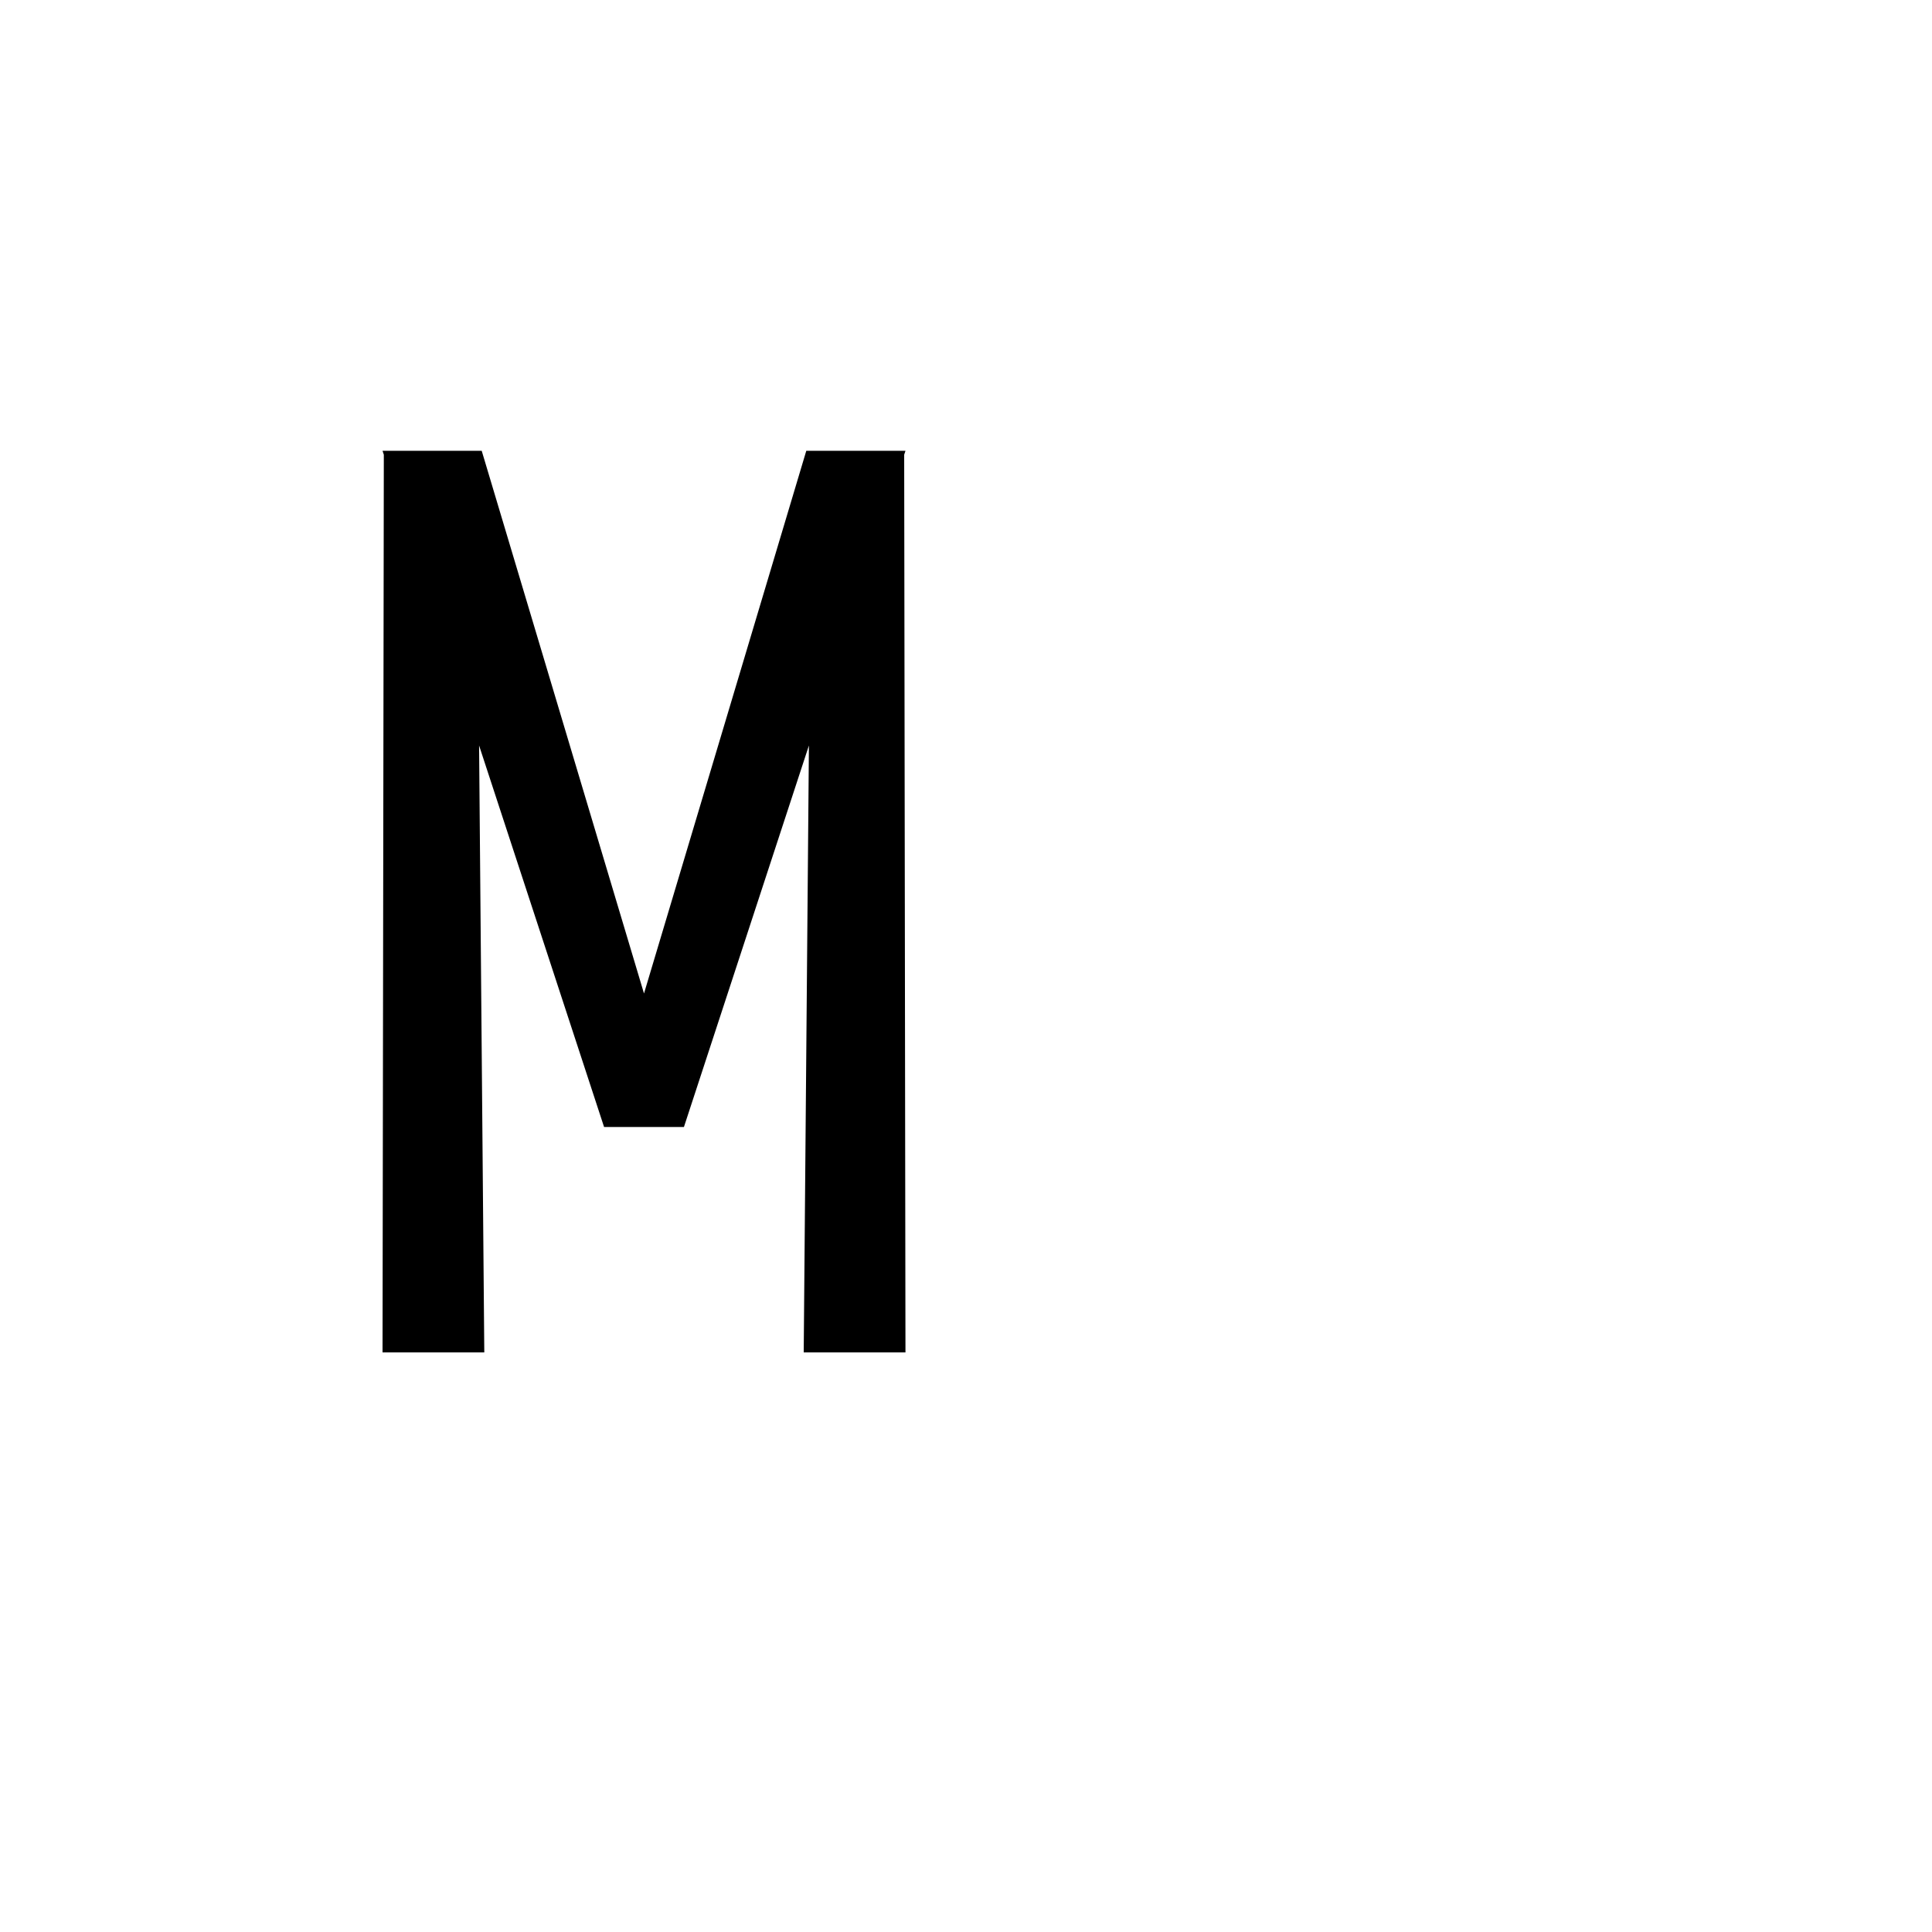
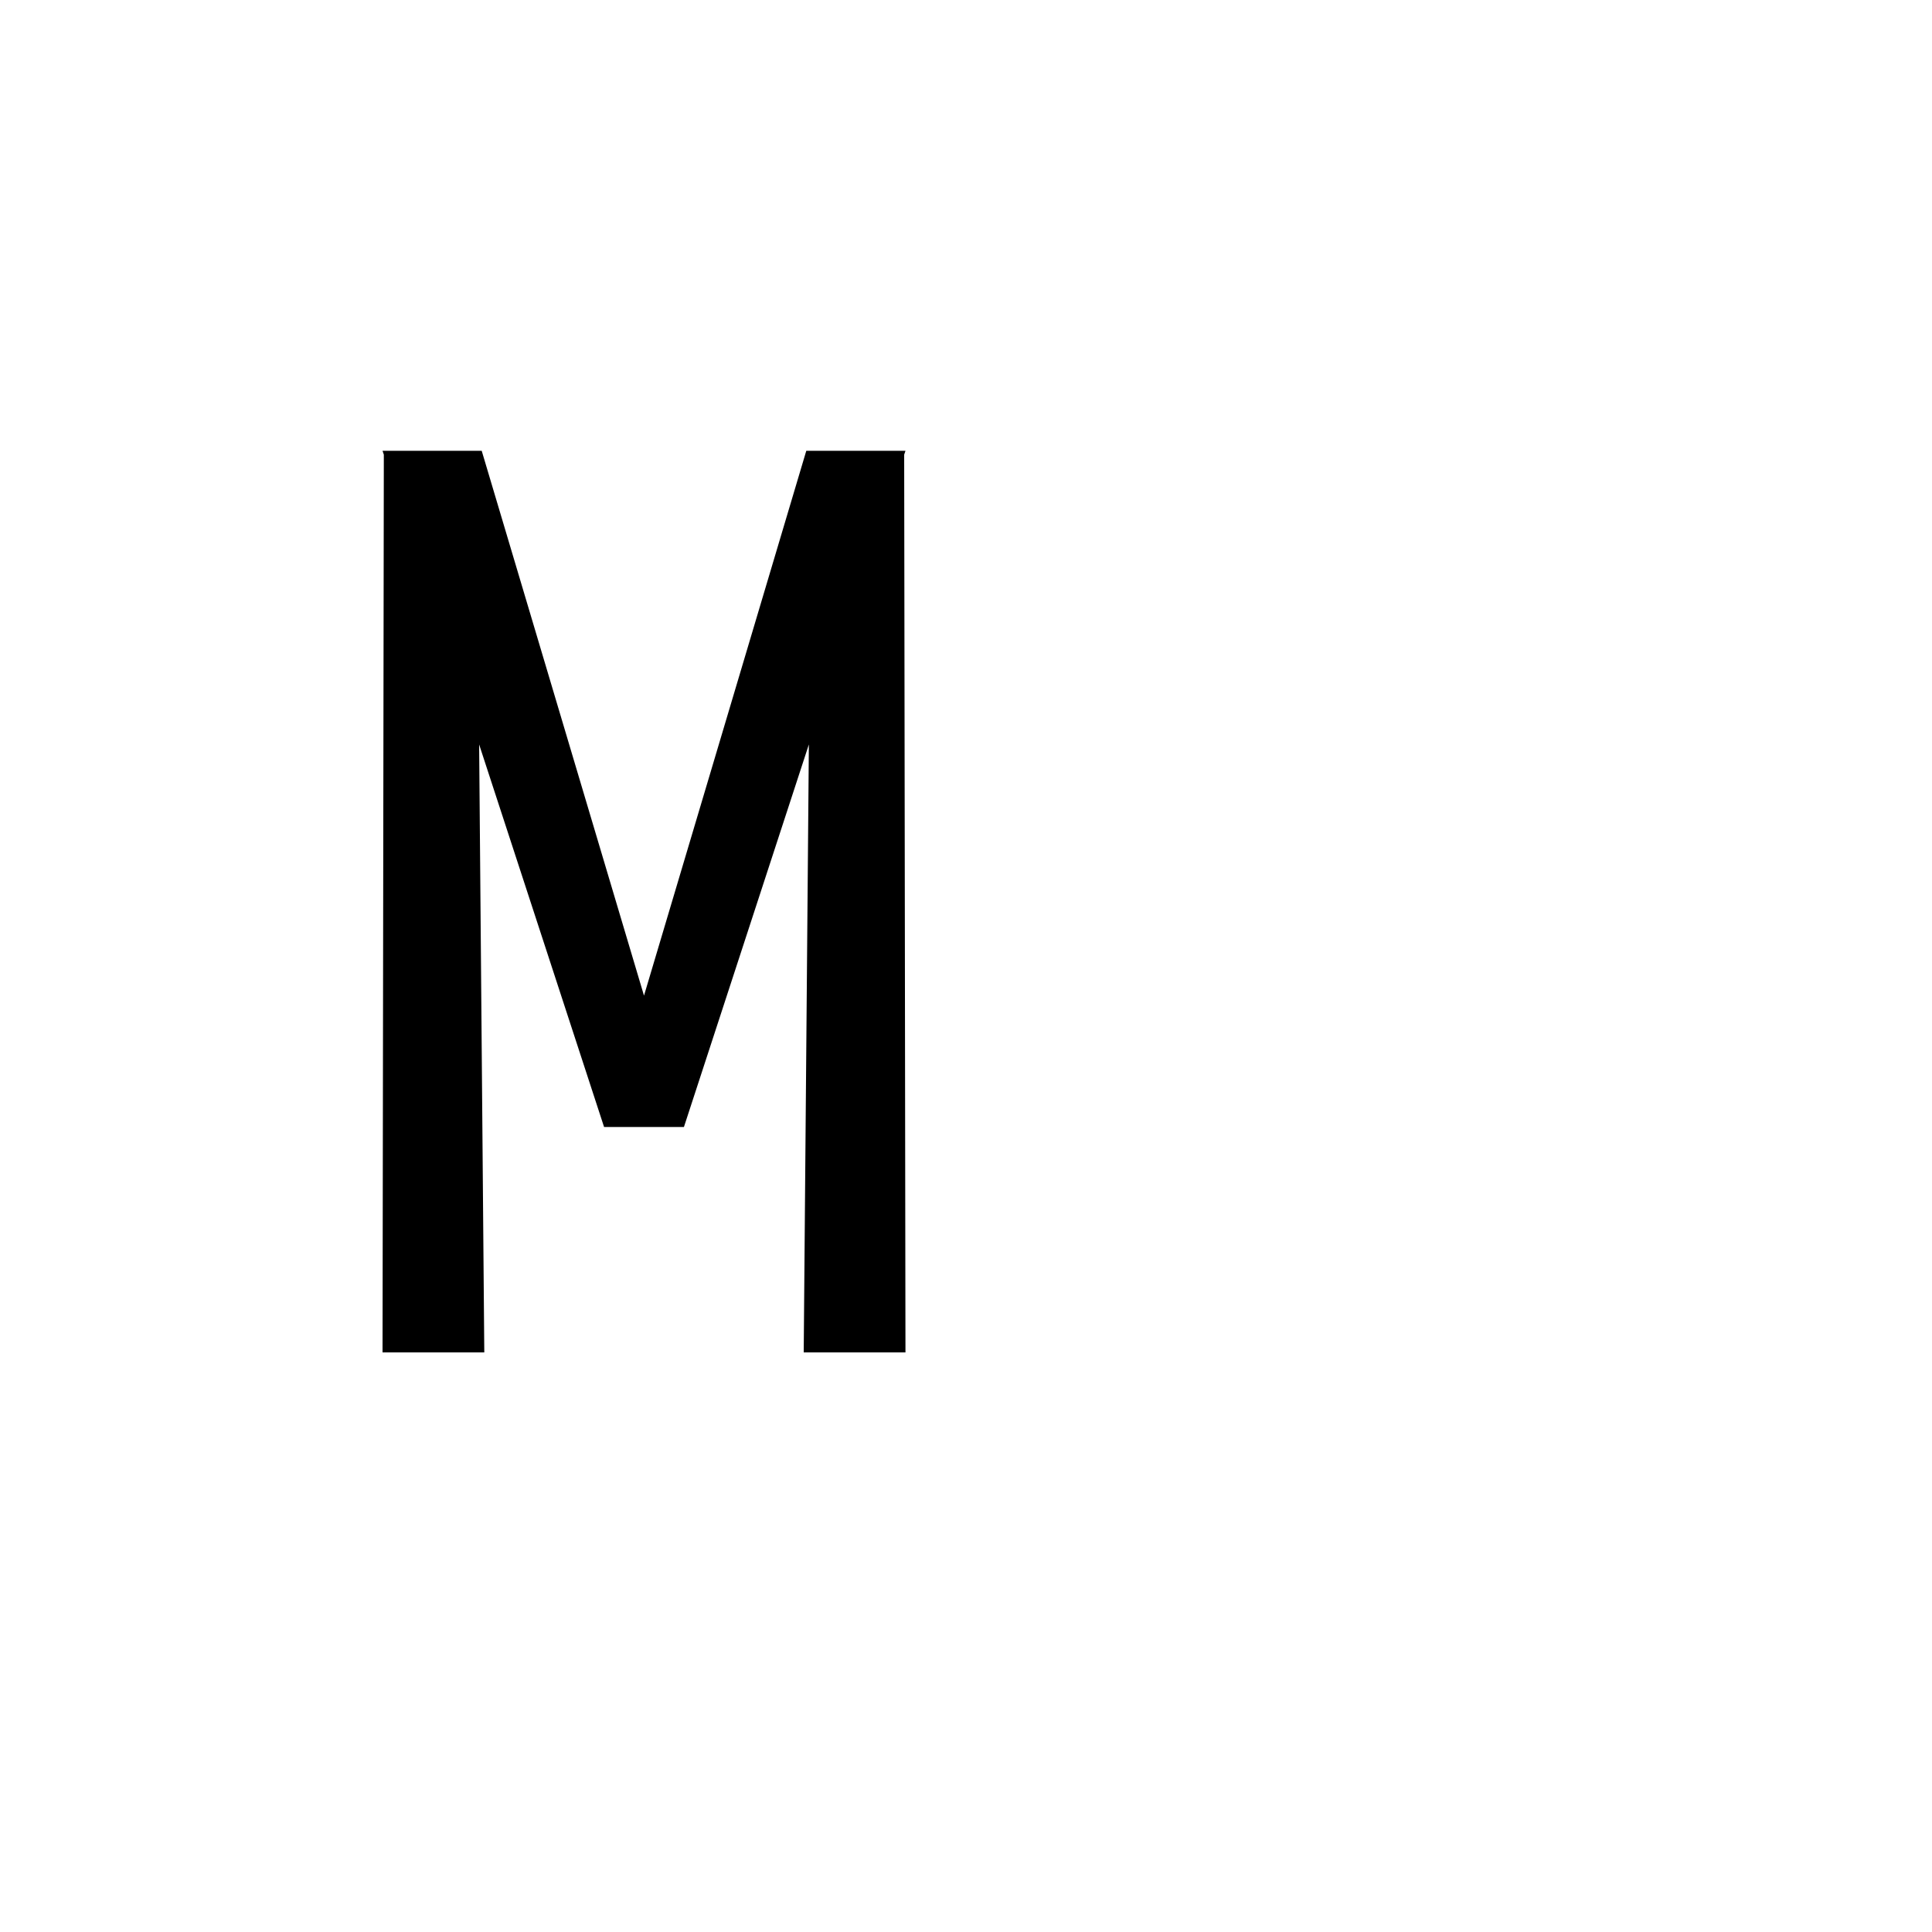
<svg xmlns="http://www.w3.org/2000/svg" viewBox="-0.25 -1.05 1.5 1.5">
-   <path d="M 0.453 -0.7 L 0.281 -0.175 L 0.219 -0.175 L 0.376 -0.7 L 0.453 -0.7 Z M 0.452 -0.7 L 0.453 -0 L 0.374 -0 L 0.38 -0.7 L 0.452 -0.7 Z M 0.047 -0.7 L 0.124 -0.7 L 0.281 -0.175 L 0.219 -0.175 L 0.047 -0.7 Z M 0.048 -0.7 L 0.12 -0.7 L 0.126 -0 L 0.047 -0 L 0.048 -0.7 Z" fill="black" />
+   <path d="M 0.048 -0.697 L 0.047 -0.7 L 0.048 -0.7 L 0.12 -0.7 L 0.124 -0.7 L 0.25 -0.277 L 0.376 -0.7 L 0.38 -0.7 L 0.452 -0.7 L 0.453 -0.7 L 0.452 -0.697 L 0.453 -0 L 0.374 -0 L 0.378 -0.472 L 0.281 -0.175 L 0.219 -0.175 L 0.122 -0.472 L 0.126 -0 L 0.047 -0 L 0.048 -0.697 Z" fill="black" />
</svg>
